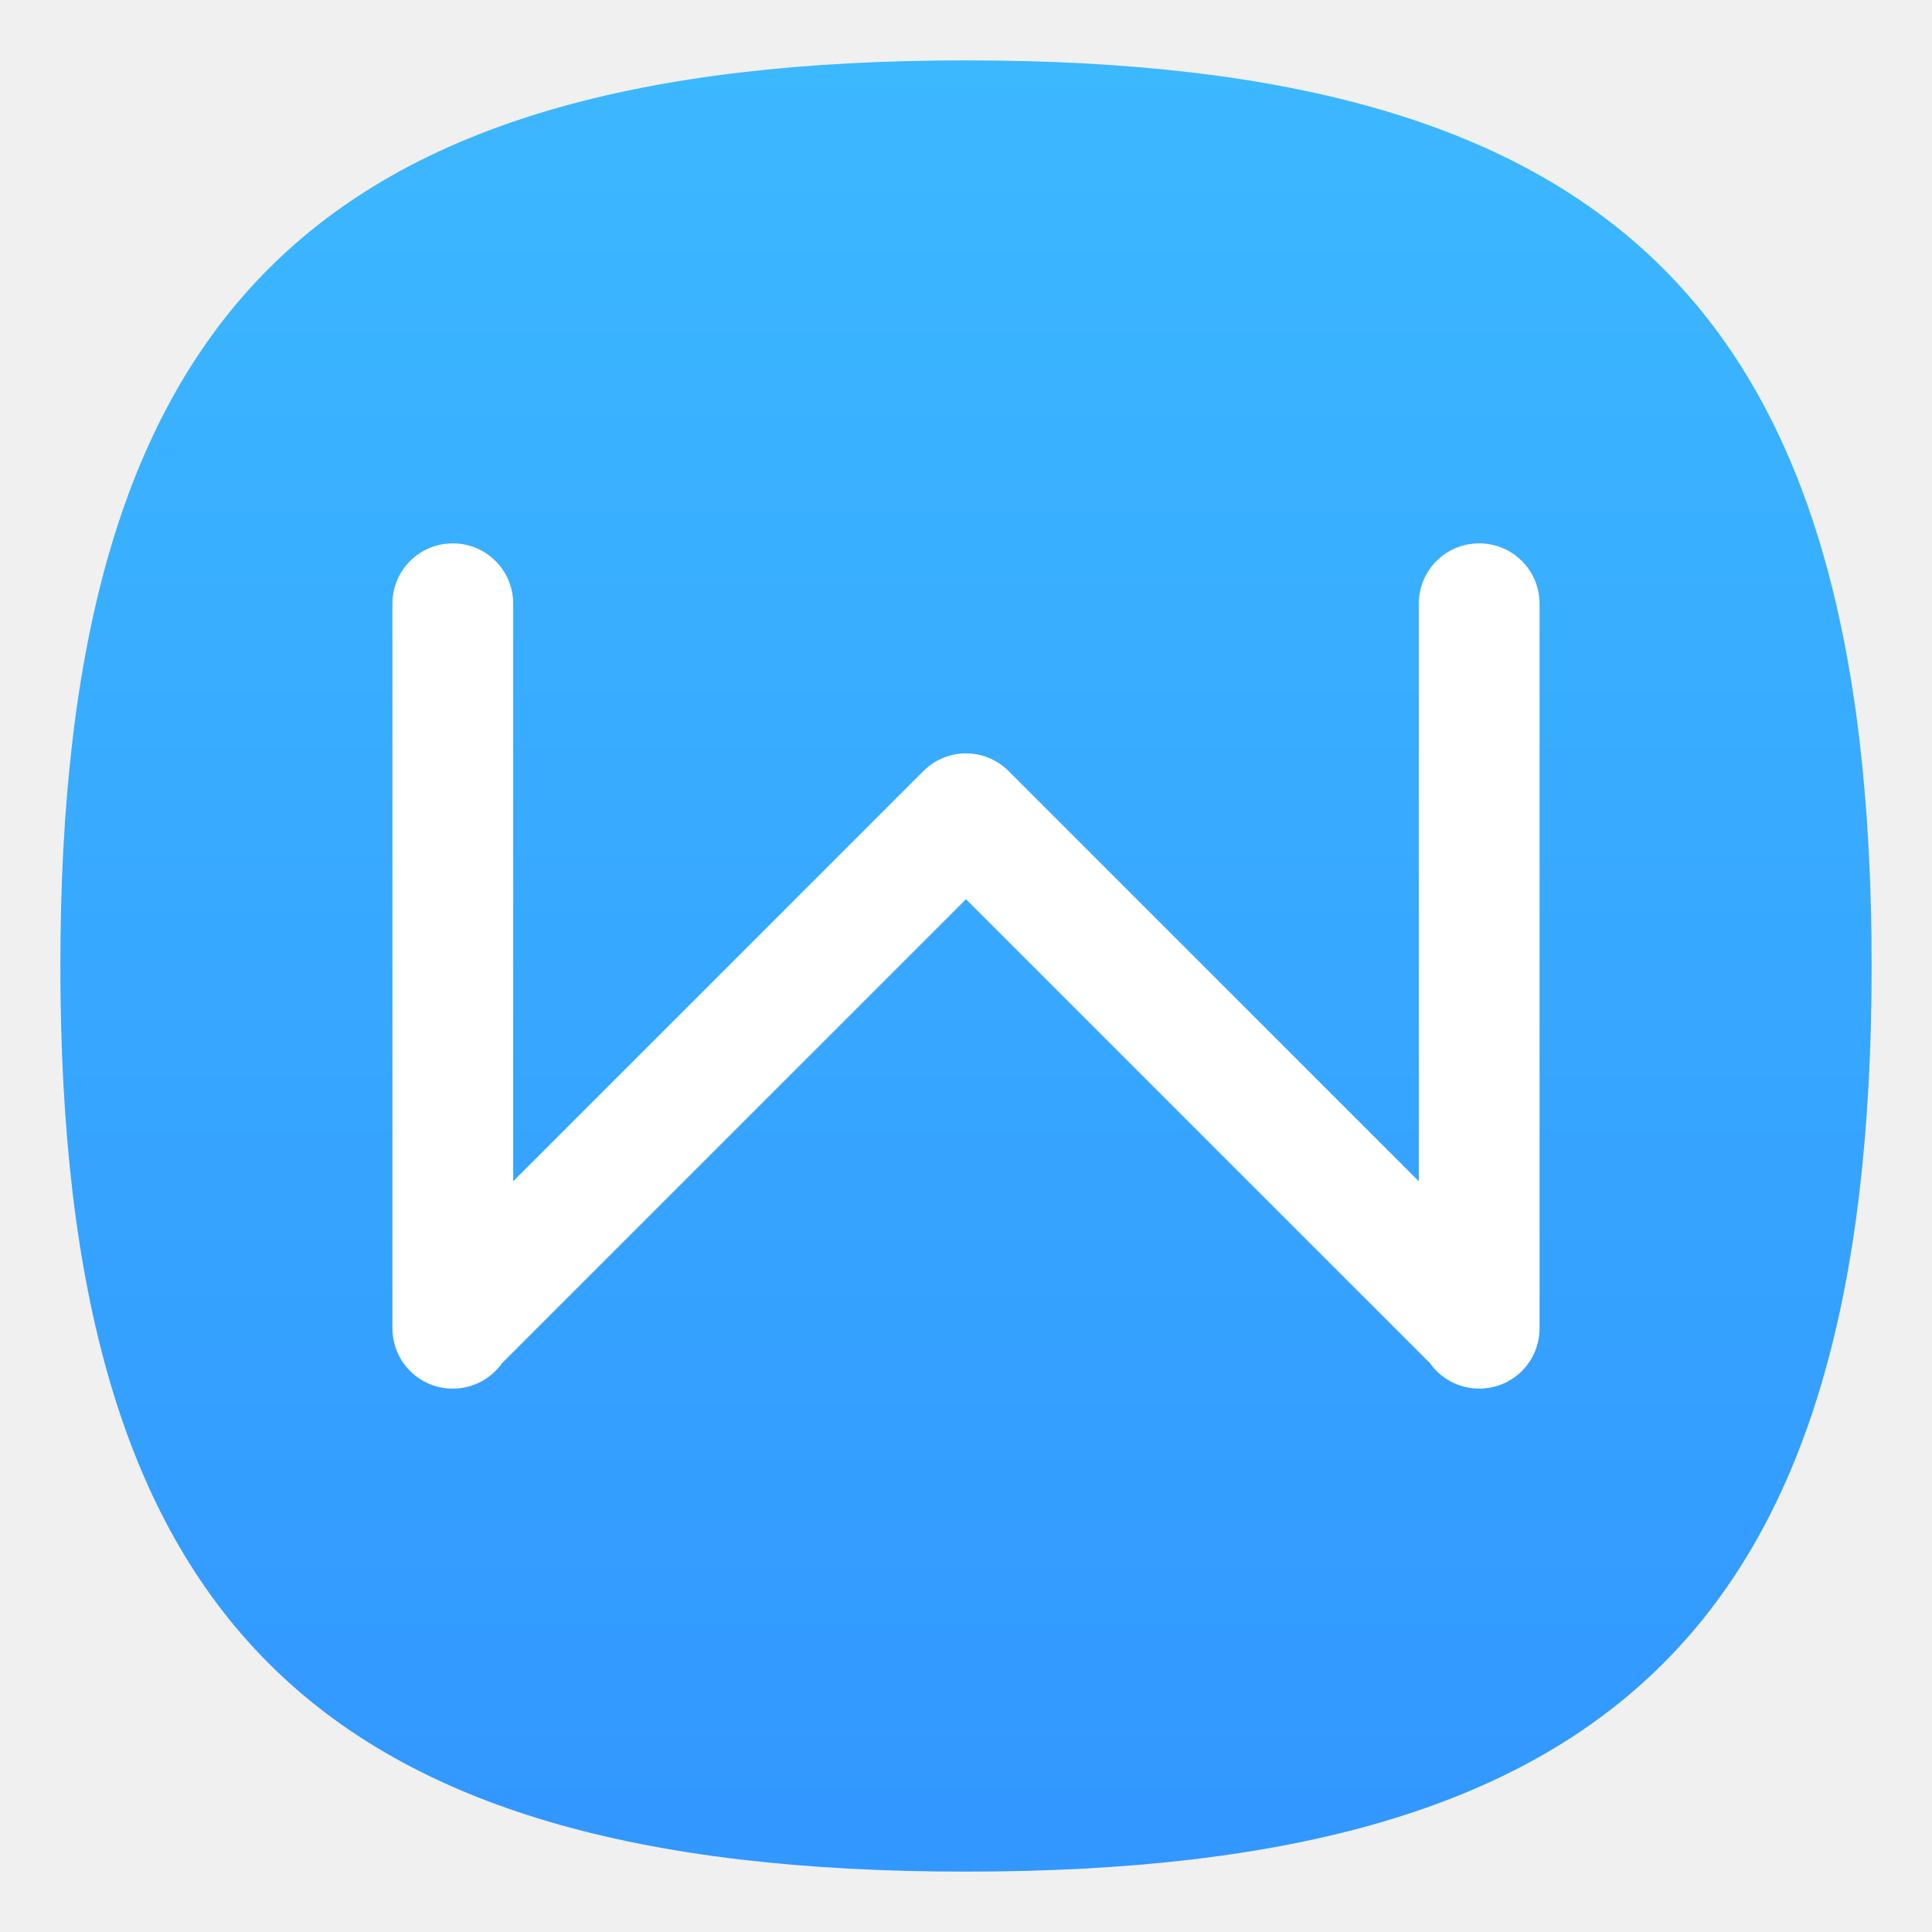
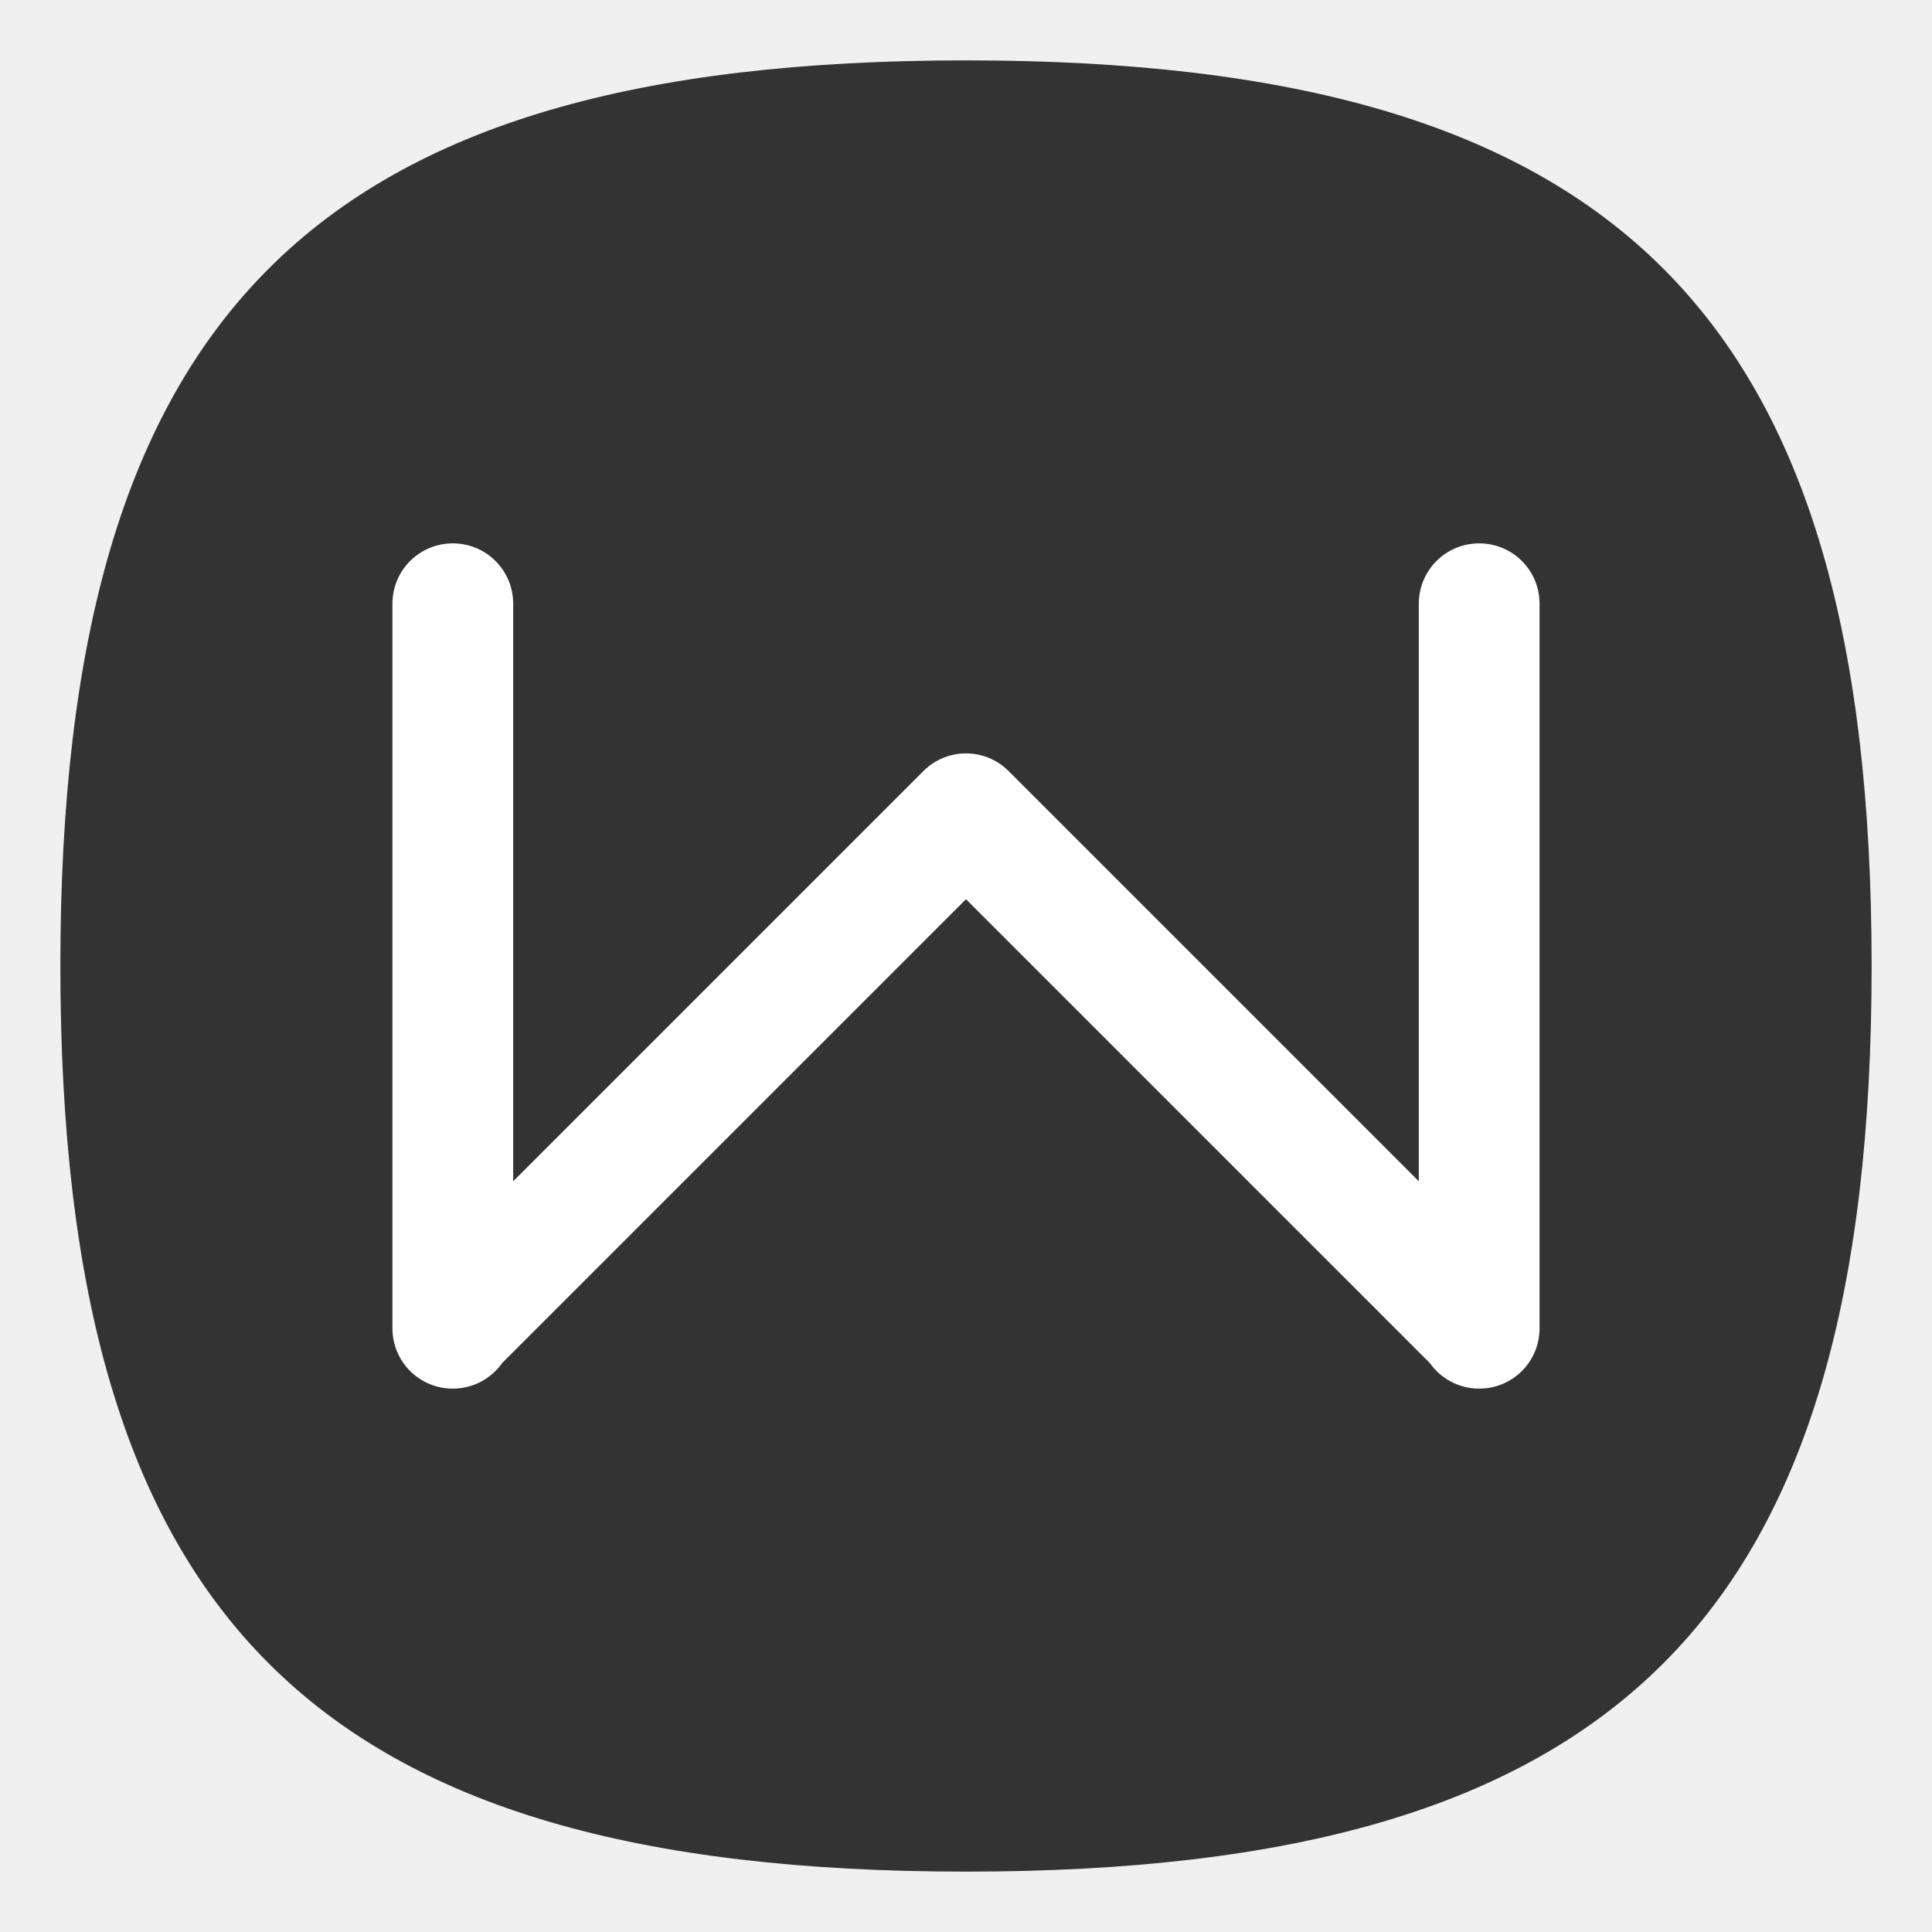
- <svg xmlns="http://www.w3.org/2000/svg" xmlns:xlink="http://www.w3.org/1999/xlink" viewbox="0 0 200 200" version="1.1" id="svg4" width="64" height="64">
-   <defs id="defs8">
-     <linearGradient id="linearGradient996">
-       <stop style="stop-color:#3cb8ff;stop-opacity:1" offset="0" id="stop992" />
-       <stop style="stop-color:#3297ff;stop-opacity:1" offset="1" id="stop994" />
-     </linearGradient>
-     <linearGradient xlink:href="#linearGradient996" id="linearGradient998" x1="32" y1="2" x2="32" y2="62" gradientUnits="userSpaceOnUse" />
-   </defs>
-   <path d="M 2,32 C 2,10.4 10.4,2 32,2 53.6,2 62,10.4 62,32 62,53.6 53.6,62 32,62 10.4,62 2,53.6 2,32" id="path2" style="stroke-width:0.3;fill:url(#linearGradient998);fill-opacity:1" />
+ <svg xmlns="http://www.w3.org/2000/svg" viewbox="0 0 200 200" version="1.1" id="svg4" width="64" height="64">
+   <defs id="defs8" />
+   <path d="M 2,32 C 2,10.4 10.4,2 32,2 53.6,2 62,10.4 62,32 62,53.6 53.6,62 32,62 10.4,62 2,53.6 2,32" id="path2" style="stroke-width:0.3;fill:#333333;fill-opacity:1" />
  <path id="rect3249" style="fill:#ffffff;fill-opacity:1;stroke-linejoin:round" d="m 15,18 c -1.108,0 -2,0.892 -2,2 v 24 c 0,1.108 0.892,2 2,2 0.678,0 1.275,-0.336 1.637,-0.85 L 32,29.787 47.363,45.15 C 47.725,45.664 48.322,46 49,46 c 1.108,0 2,-0.892 2,-2 V 20 c 0,-1.108 -0.892,-2 -2,-2 -1.108,0 -2,0.892 -2,2 V 39.131 L 33.414,25.545 C 33.022,25.153 32.511,24.957 32,24.957 c -0.511,0 -1.022,0.196 -1.414,0.588 L 17,39.131 V 20 c 0,-1.108 -0.892,-2 -2,-2 z" />
</svg>
